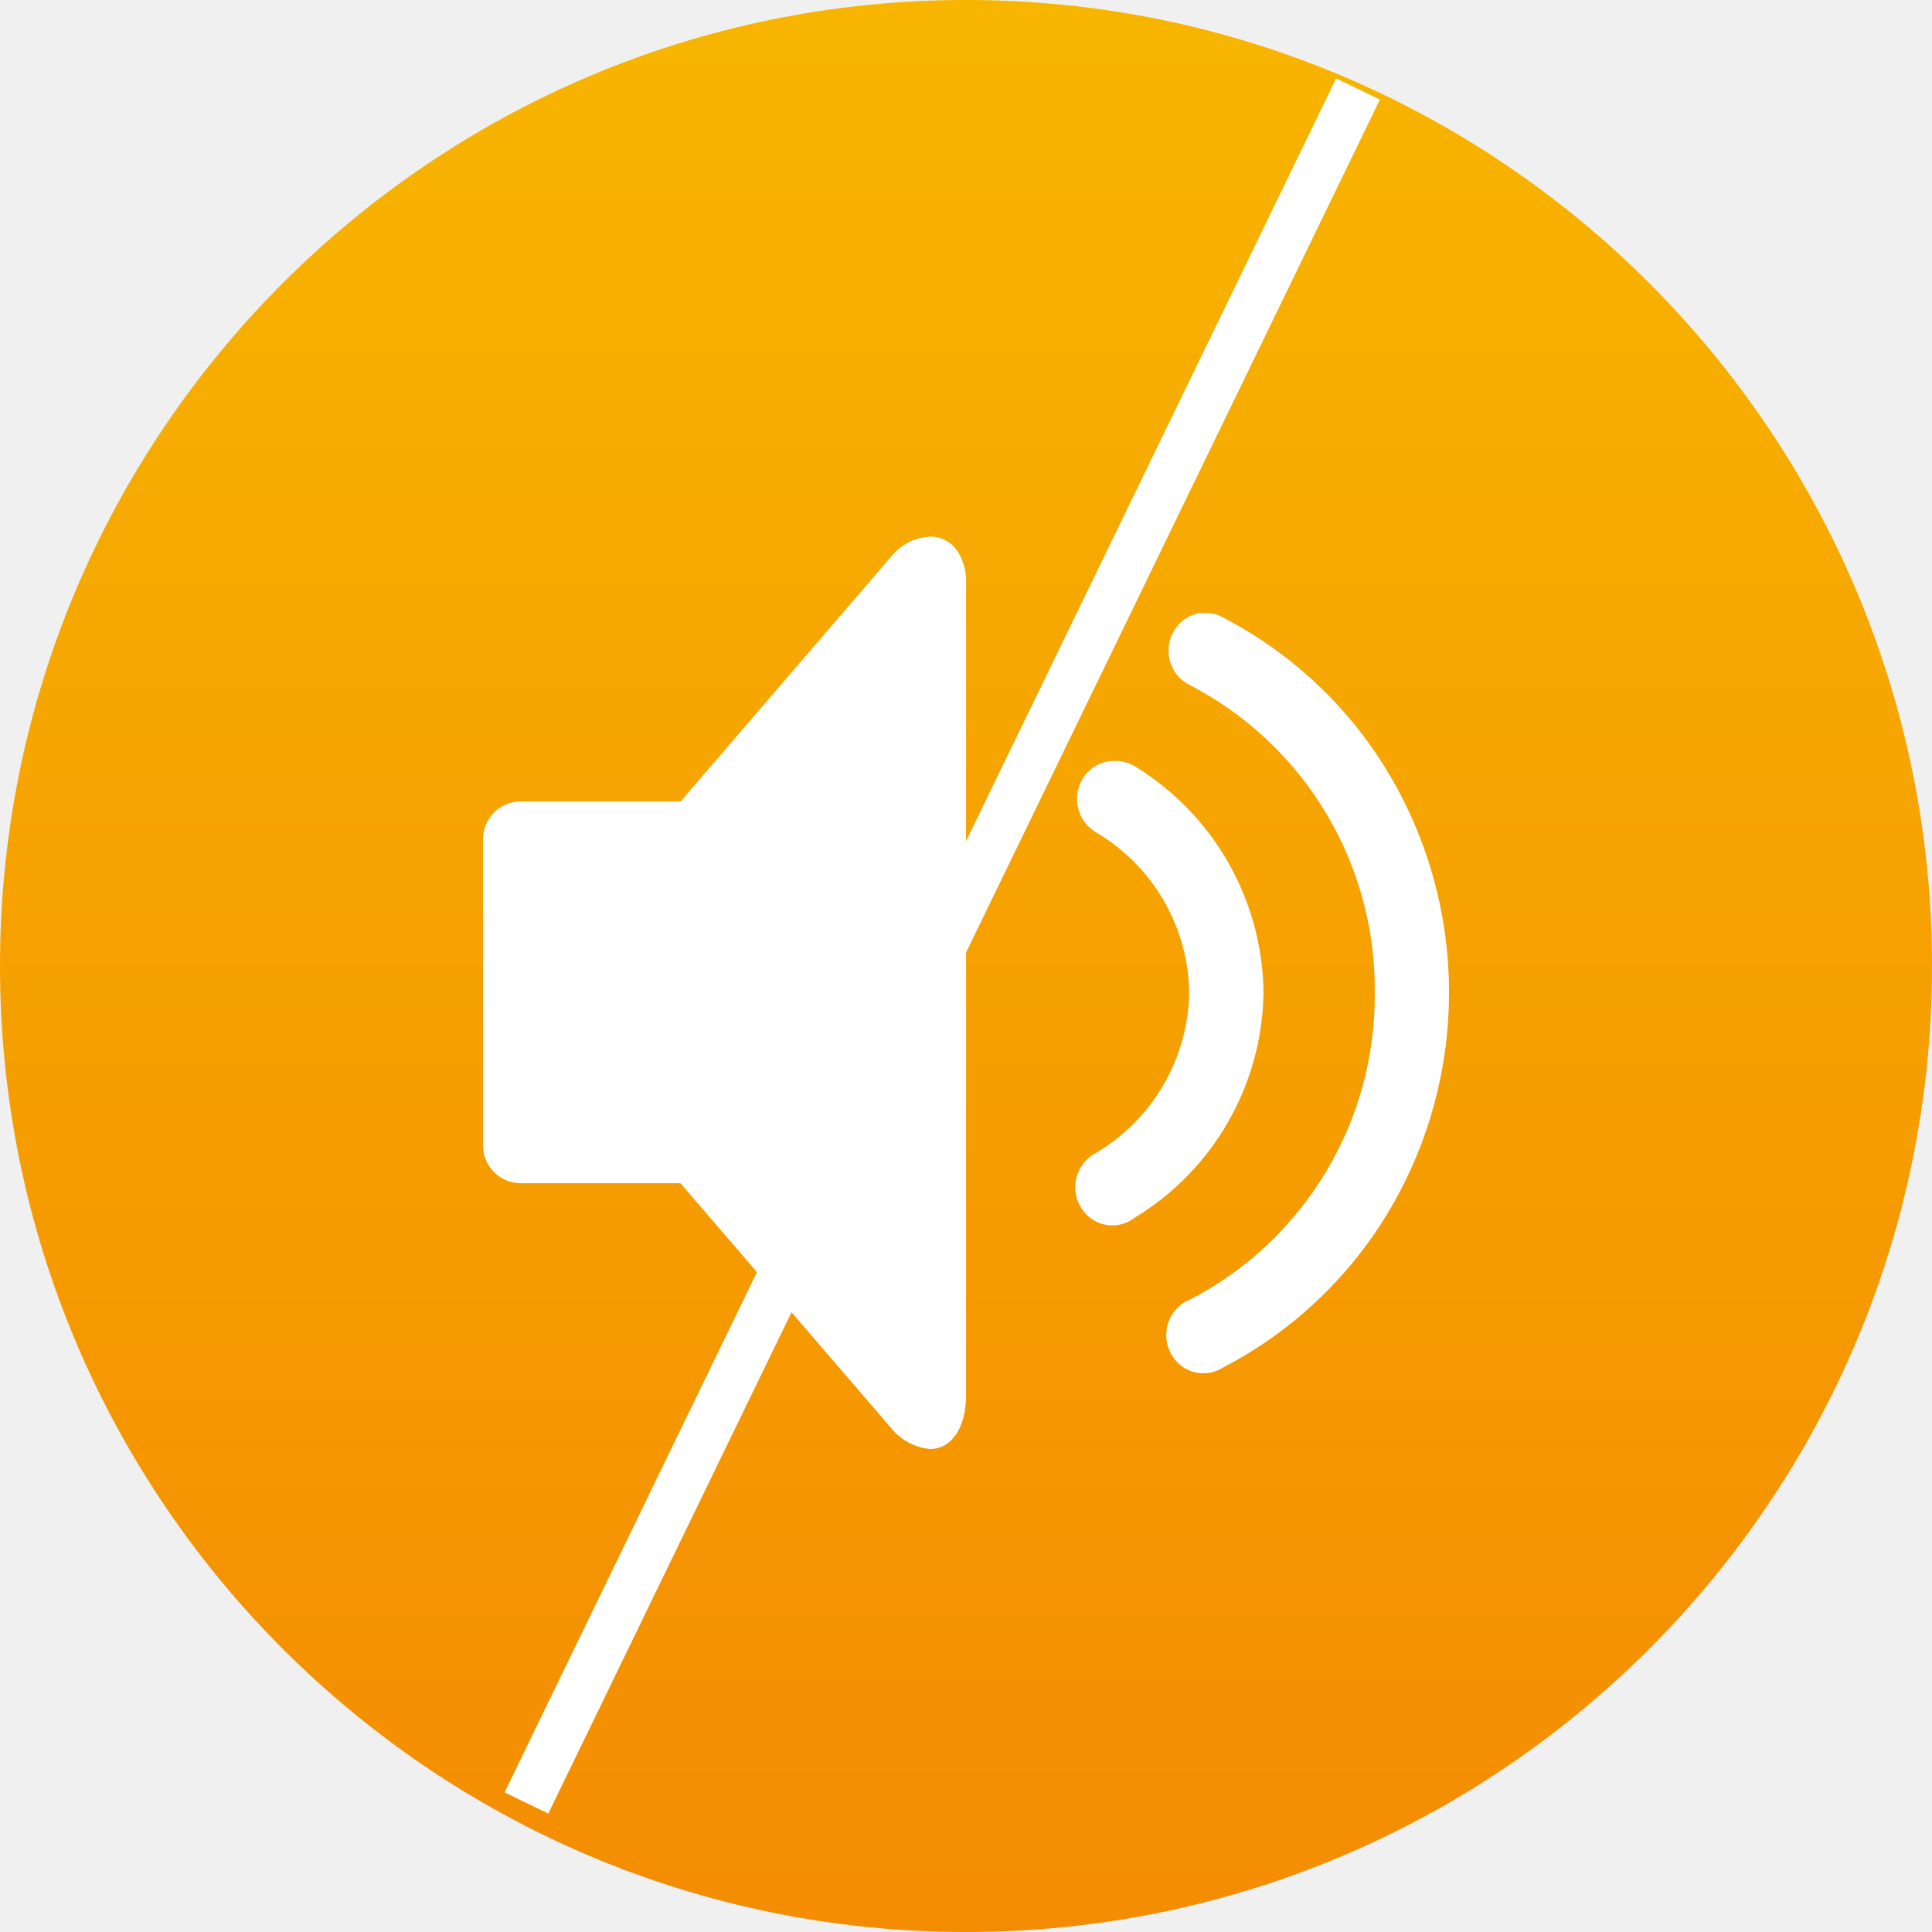
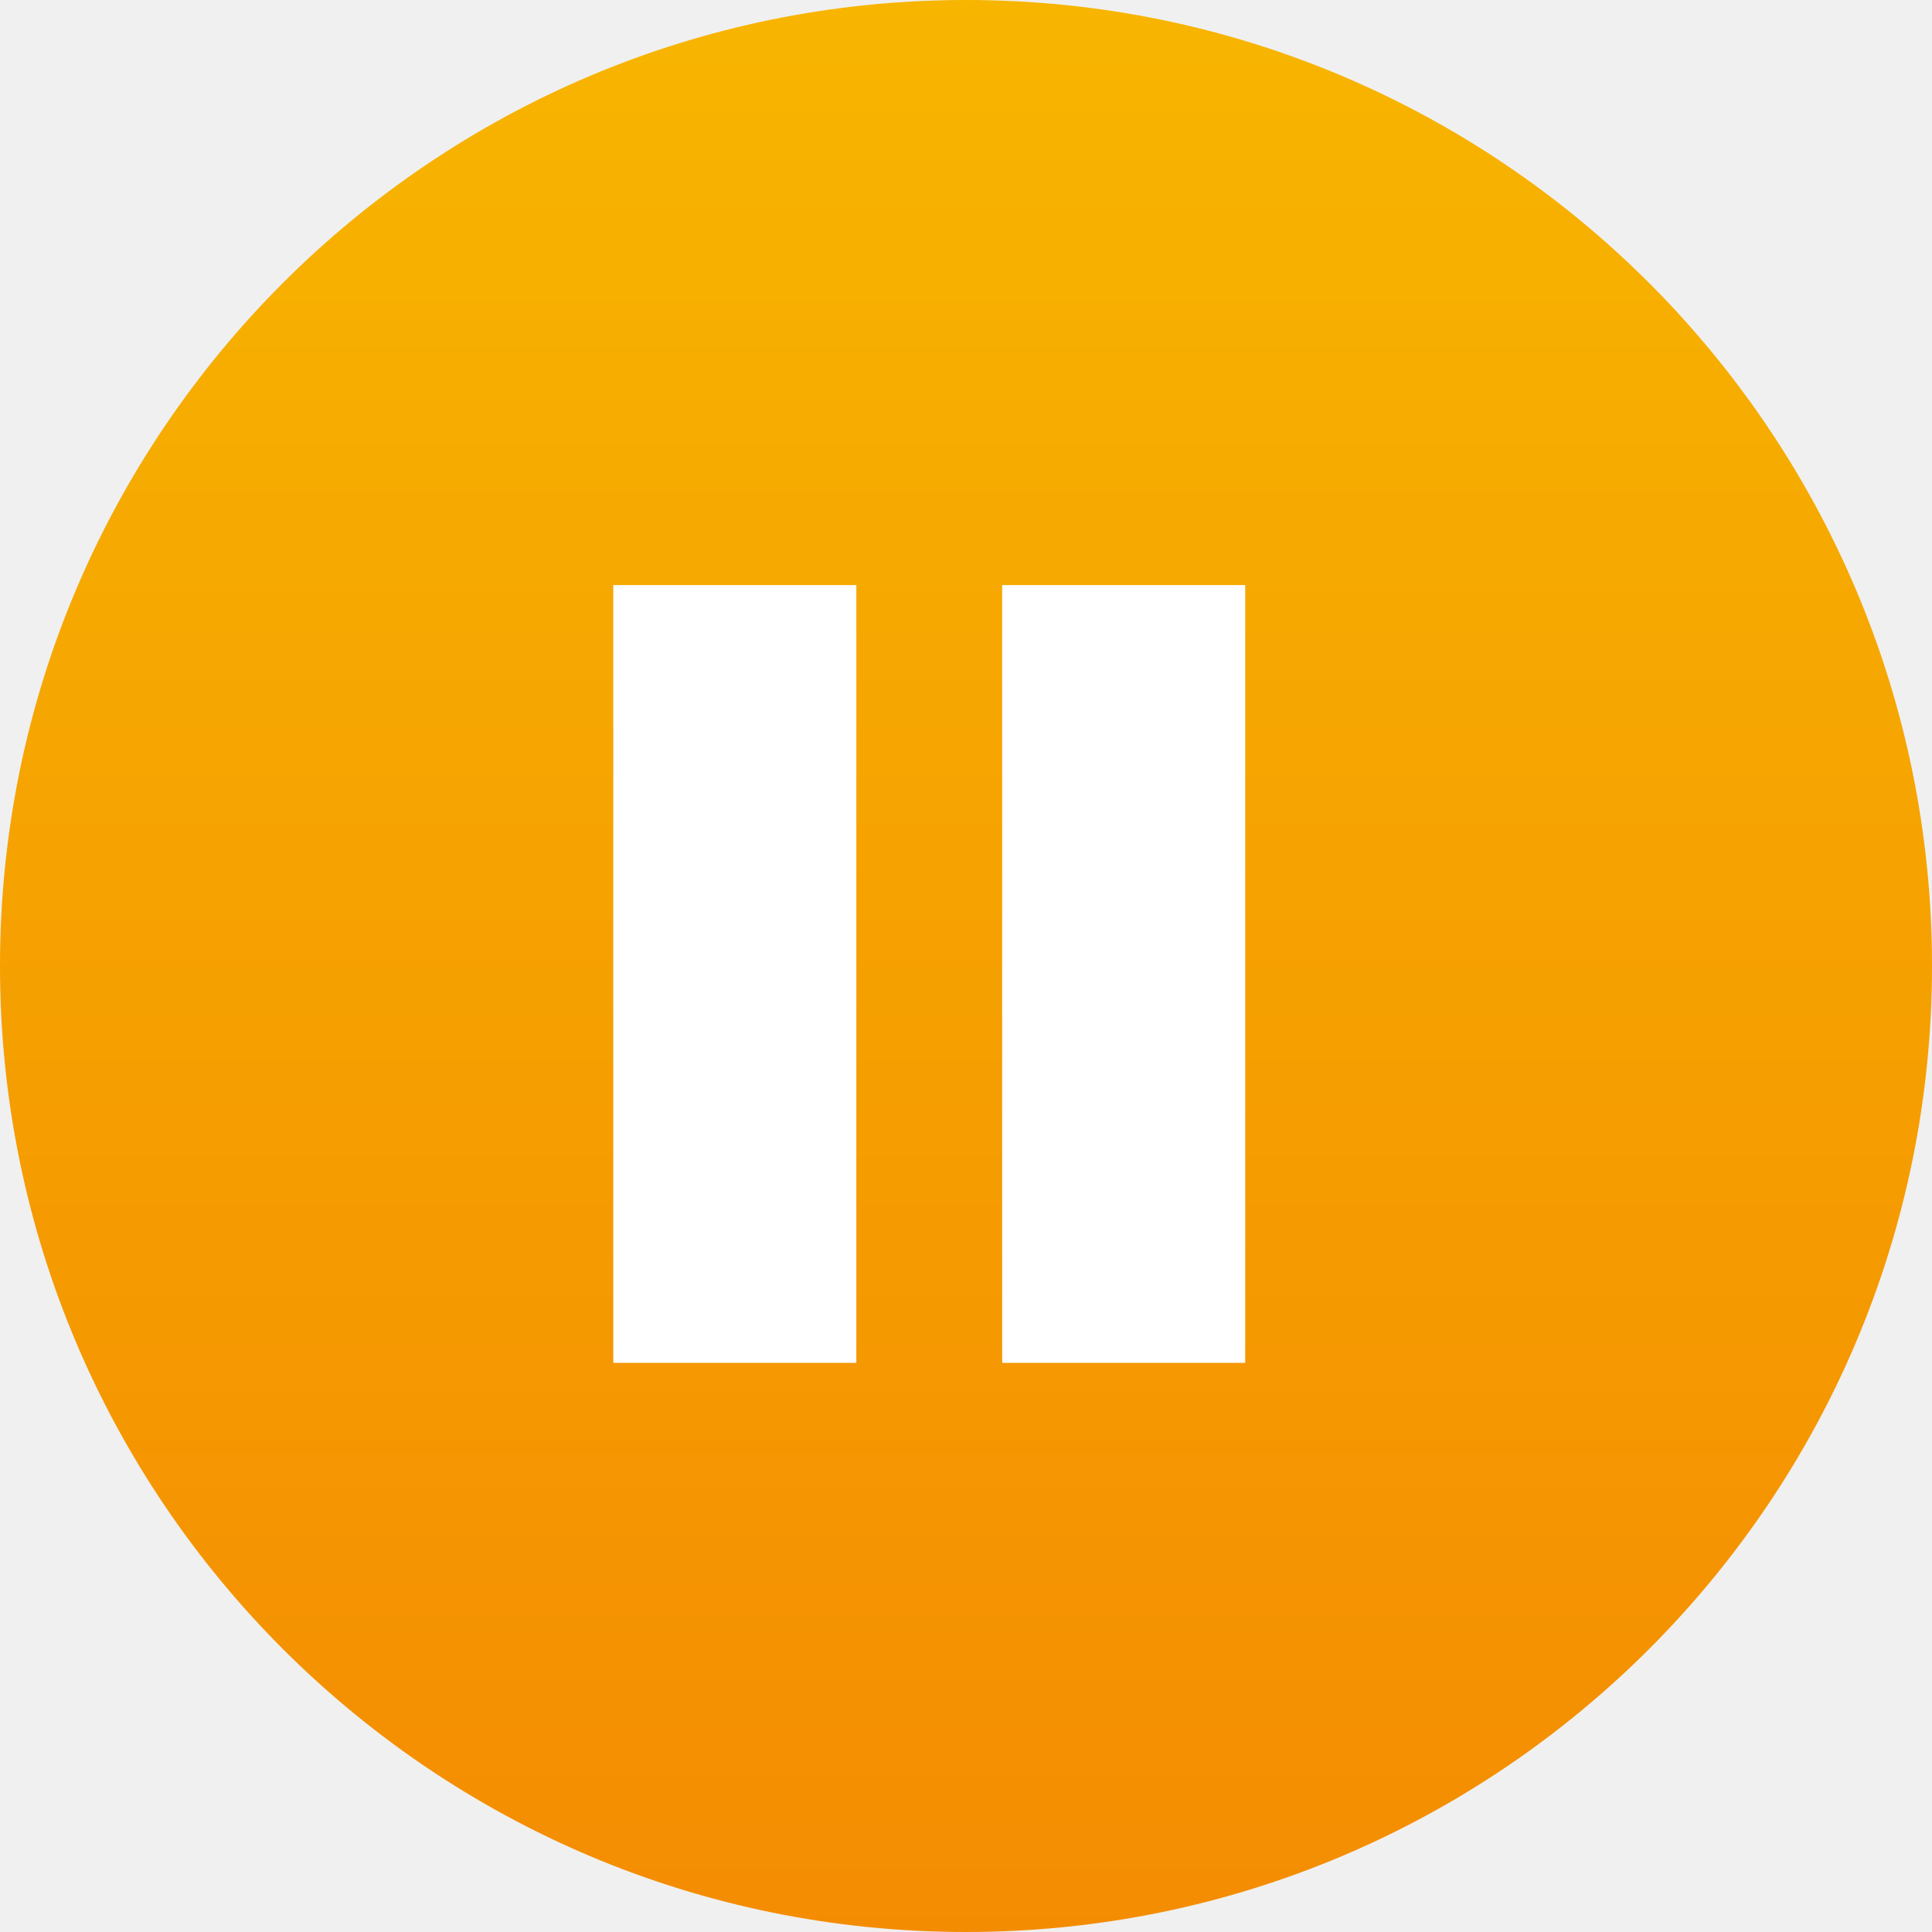
<svg xmlns="http://www.w3.org/2000/svg" width="39.744" height="39.744" viewBox="0 0 39.744 39.744">
  <defs>
    <linearGradient id="linear-gradient" x1="0.5" x2="0.5" y2="1" gradientUnits="objectBoundingBox">
      <stop offset="0" stop-color="#f7b500" />
      <stop offset="1" stop-color="#f48c02" />
    </linearGradient>
  </defs>
-   <g id="Group_27048" data-name="Group 27048" transform="translate(-354.384 -238.964)">
-     <rect id="bg_copy" data-name="bg copy" width="39.744" height="39.744" rx="19.872" transform="translate(354.384 238.964)" fill="url(#linear-gradient)" />
-     <path id="Path_39504" data-name="Path 39504" d="M-.287,34.554,16.82-.705" transform="translate(365.5 241.5)" fill="#fff" stroke="#fff" stroke-width="1" />
-     <path id="Shape" d="M9.2,18.768a1.151,1.151,0,0,1-.787-.411L4.061,13.3H.764A.776.776,0,0,1,0,12.516V6.234a.776.776,0,0,1,.764-.786h3.3L8.432.369A1.076,1.076,0,0,1,9.2,0a.656.656,0,0,1,.537.264,1.123,1.123,0,0,1,.2.693V17.67C9.936,18.327,9.638,18.768,9.2,18.768Zm5.621-1.558a.751.751,0,0,1-.4-.113.8.8,0,0,1-.361-.758.784.784,0,0,1,.51-.657,7.048,7.048,0,0,0,3.775-6.307,7.05,7.05,0,0,0-3.775-6.307.786.786,0,0,1-.462-.813.778.778,0,0,1,.63-.684h.072l.062,0a.729.729,0,0,1,.368.1,8.557,8.557,0,0,1,3.345,3.123,8.8,8.8,0,0,1,0,9.165,8.562,8.562,0,0,1-3.345,3.124A.759.759,0,0,1,14.816,17.21Zm-1.873-3.041a.748.748,0,0,1-.338-.081.795.795,0,0,1-.018-1.4,3.909,3.909,0,0,0,1.935-3.314,3.89,3.89,0,0,0-1.911-3.288.8.8,0,0,1-.379-.856.771.771,0,0,1,.69-.616h.091a.764.764,0,0,1,.411.122,5.525,5.525,0,0,1,2.627,4.638A5.506,5.506,0,0,1,13.4,14.014.751.751,0,0,1,12.943,14.169Z" transform="translate(364.32 250.004)" fill="#fff" />
+   <g id="Group_27051" data-name="Group 27051" transform="translate(-354.384 -238.964)">
+     <g id="Group_27050" data-name="Group 27050">
+       <rect id="bg_copy" data-name="bg copy" width="39.744" height="39.744" rx="19.872" transform="translate(354.384 238.964)" fill="url(#linear-gradient)" />
+       <rect id="Rectangle_2135" data-name="Rectangle 2135" width="5" height="16" transform="translate(367 251)" fill="#fff" />
+       <rect id="Rectangle_2138" data-name="Rectangle 2138" width="5" height="16" transform="translate(375 251)" fill="#fff" />
+     </g>
  </g>
</svg>
